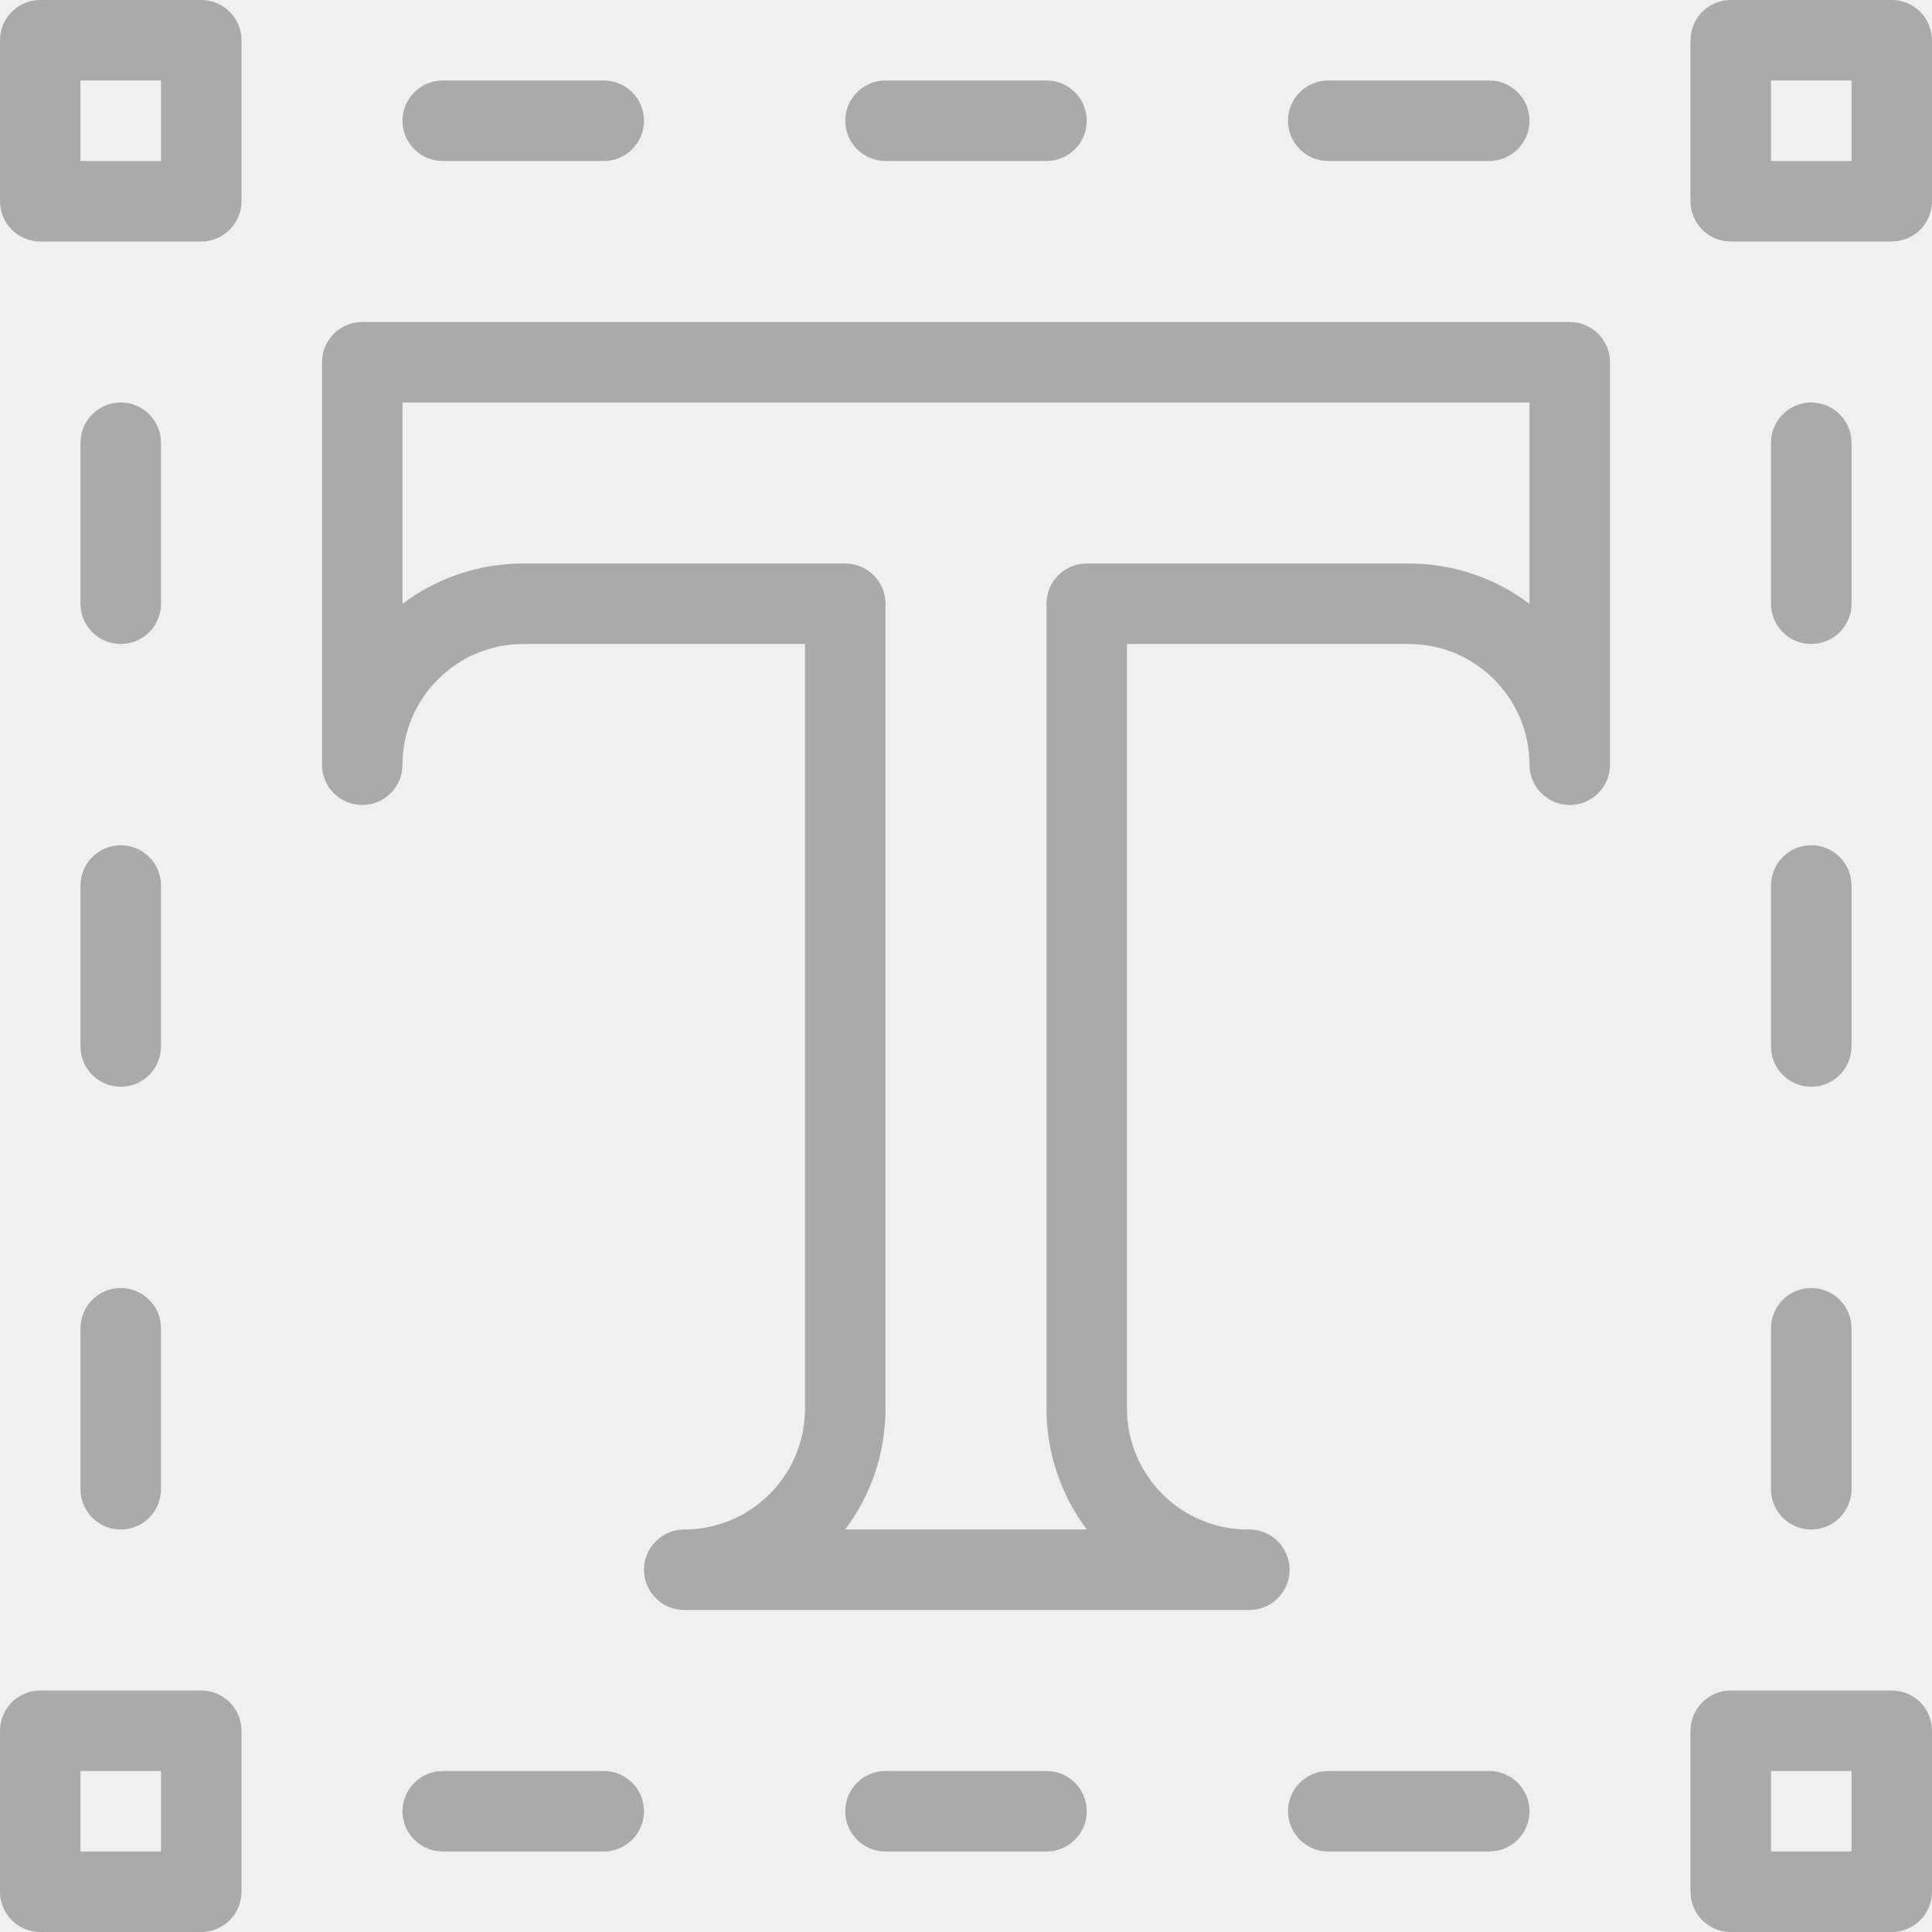
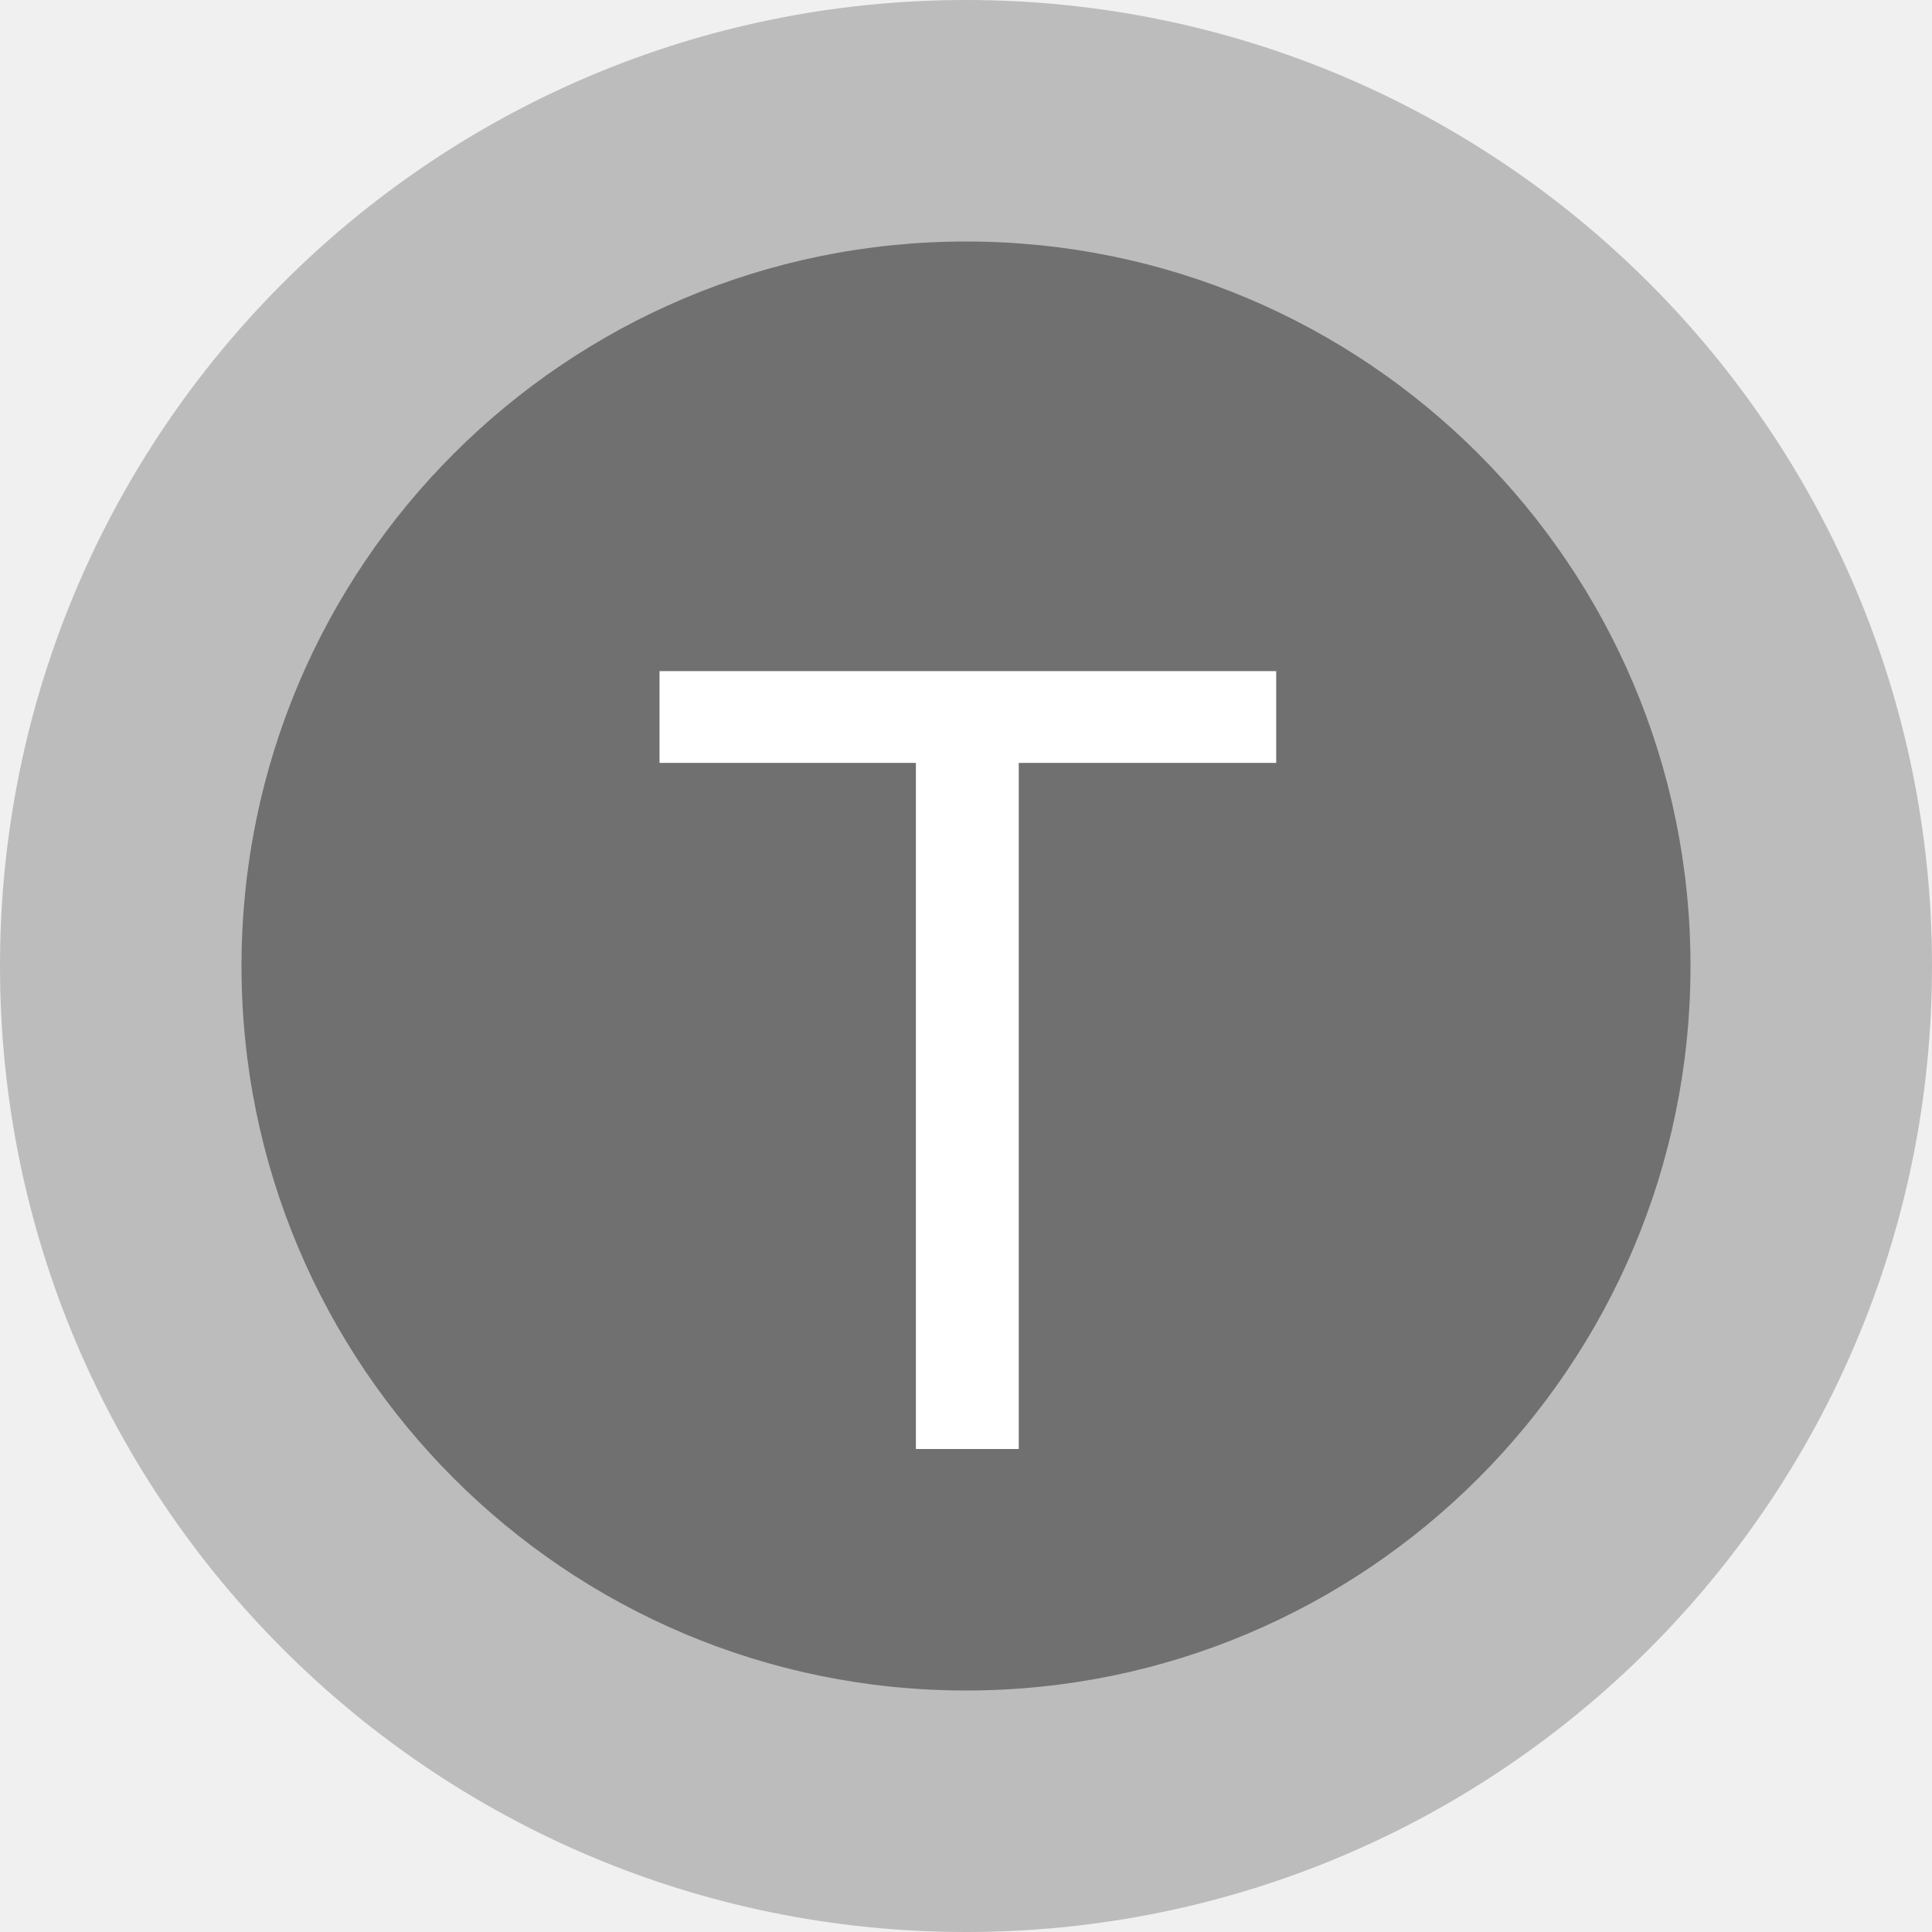
- <svg xmlns="http://www.w3.org/2000/svg" t="1694565340397" class="icon" viewBox="0 0 1024 1024" version="1.1" p-id="2034" data-spm-anchor-id="a313x.manage_type_myprojects.0.i0.1adc3a817YTpYl" width="100" height="100">
-   <path d="M662.187 853.333H362.667a21.333 21.333 0 0 1 0-42.667c35.285 0 64-28.715 64-64V341.333H277.333C242.048 341.333 213.333 370.048 213.333 405.333a21.333 21.333 0 0 1-42.667 0v-213.333a21.333 21.333 0 0 1 21.333-21.333h640a21.333 21.333 0 0 1 21.333 21.333v213.333a21.333 21.333 0 0 1-42.667 0c0-35.285-28.715-64-64-64H597.333v405.333c0 35.285 28.715 64 64 64h0.853a21.333 21.333 0 0 1 0 42.667z m-214.229-42.667h128.085A106.197 106.197 0 0 1 554.667 746.667v-426.667a21.333 21.333 0 0 1 21.333-21.333h170.667c24.021 0 46.165 7.979 64 21.376V213.333H213.333v106.709A106.283 106.283 0 0 1 277.333 298.667h170.667a21.333 21.333 0 0 1 21.333 21.333v426.667c0 24.021-7.979 46.165-21.376 64zM320 85.333h-85.333a21.333 21.333 0 0 1 0-42.667h85.333a21.333 21.333 0 0 1 0 42.667zM554.667 85.333h-85.333a21.333 21.333 0 0 1 0-42.667h85.333a21.333 21.333 0 0 1 0 42.667zM789.333 85.333h-85.333a21.333 21.333 0 0 1 0-42.667h85.333a21.333 21.333 0 0 1 0 42.667zM320 981.333h-85.333a21.333 21.333 0 0 1 0-42.667h85.333a21.333 21.333 0 0 1 0 42.667zM554.667 981.333h-85.333a21.333 21.333 0 0 1 0-42.667h85.333a21.333 21.333 0 0 1 0 42.667zM789.333 981.333h-85.333a21.333 21.333 0 0 1 0-42.667h85.333a21.333 21.333 0 0 1 0 42.667zM64 810.667a21.333 21.333 0 0 1-21.333-21.333v-85.333a21.333 21.333 0 0 1 42.667 0v85.333a21.333 21.333 0 0 1-21.333 21.333zM64 576A21.333 21.333 0 0 1 42.667 554.667v-85.333a21.333 21.333 0 0 1 42.667 0v85.333a21.333 21.333 0 0 1-21.333 21.333zM64 341.333a21.333 21.333 0 0 1-21.333-21.333v-85.333a21.333 21.333 0 0 1 42.667 0v85.333a21.333 21.333 0 0 1-21.333 21.333zM960 810.667a21.333 21.333 0 0 1-21.333-21.333v-85.333a21.333 21.333 0 0 1 42.667 0v85.333a21.333 21.333 0 0 1-21.333 21.333zM960 576a21.333 21.333 0 0 1-21.333-21.333v-85.333a21.333 21.333 0 0 1 42.667 0v85.333a21.333 21.333 0 0 1-21.333 21.333zM960 341.333a21.333 21.333 0 0 1-21.333-21.333v-85.333a21.333 21.333 0 0 1 42.667 0v85.333a21.333 21.333 0 0 1-21.333 21.333zM1002.667 128h-85.333a21.333 21.333 0 0 1-21.333-21.333v-85.333a21.333 21.333 0 0 1 21.333-21.333h85.333a21.333 21.333 0 0 1 21.333 21.333v85.333a21.333 21.333 0 0 1-21.333 21.333zM938.667 85.333h42.667V42.667h-42.667v42.667zM106.667 128h-85.333a21.333 21.333 0 0 1-21.333-21.333v-85.333A21.333 21.333 0 0 1 21.333 0h85.333a21.333 21.333 0 0 1 21.333 21.333v85.333a21.333 21.333 0 0 1-21.333 21.333zM42.667 85.333h42.667V42.667H42.667v42.667zM1002.667 1024h-85.333a21.333 21.333 0 0 1-21.333-21.333v-85.333a21.333 21.333 0 0 1 21.333-21.333h85.333a21.333 21.333 0 0 1 21.333 21.333v85.333a21.333 21.333 0 0 1-21.333 21.333zM938.667 981.333h42.667v-42.667h-42.667v42.667zM106.667 1024h-85.333a21.333 21.333 0 0 1-21.333-21.333v-85.333a21.333 21.333 0 0 1 21.333-21.333h85.333a21.333 21.333 0 0 1 21.333 21.333v85.333a21.333 21.333 0 0 1-21.333 21.333zM42.667 981.333h42.667v-42.667H42.667v42.667z" p-id="2035" data-spm-anchor-id="a313x.manage_type_myprojects.0.i1.1adc3a817YTpYl" class="selected" fill="#aaa" />
+ <svg xmlns="http://www.w3.org/2000/svg" t="1723449816807" class="icon" viewBox="0 0 1024 1024" version="1.1" p-id="10271" width="48" height="48">
+   <path d="M512 512m-512 0a512 512 0 1 0 1024 0 512 512 0 1 0-1024 0Z" fill="#707070" opacity=".406" p-id="10272" data-spm-anchor-id="a313x.search_index.0.i5.26f43a81xezxDj" class="selected" />
+   <path d="M512 128a384 384 0 1 1-384 384 384 384 0 0 1 384-384z" fill="#707070" p-id="10273" data-spm-anchor-id="a313x.search_index.0.i6.26f43a81xezxDj" class="selected" />
+   <path d="M485.44 768v-363.648h-135.872v-48.64h326.848v48.64h-136.448v363.648z" fill="#FFFFFF" p-id="10274" />
</svg>
